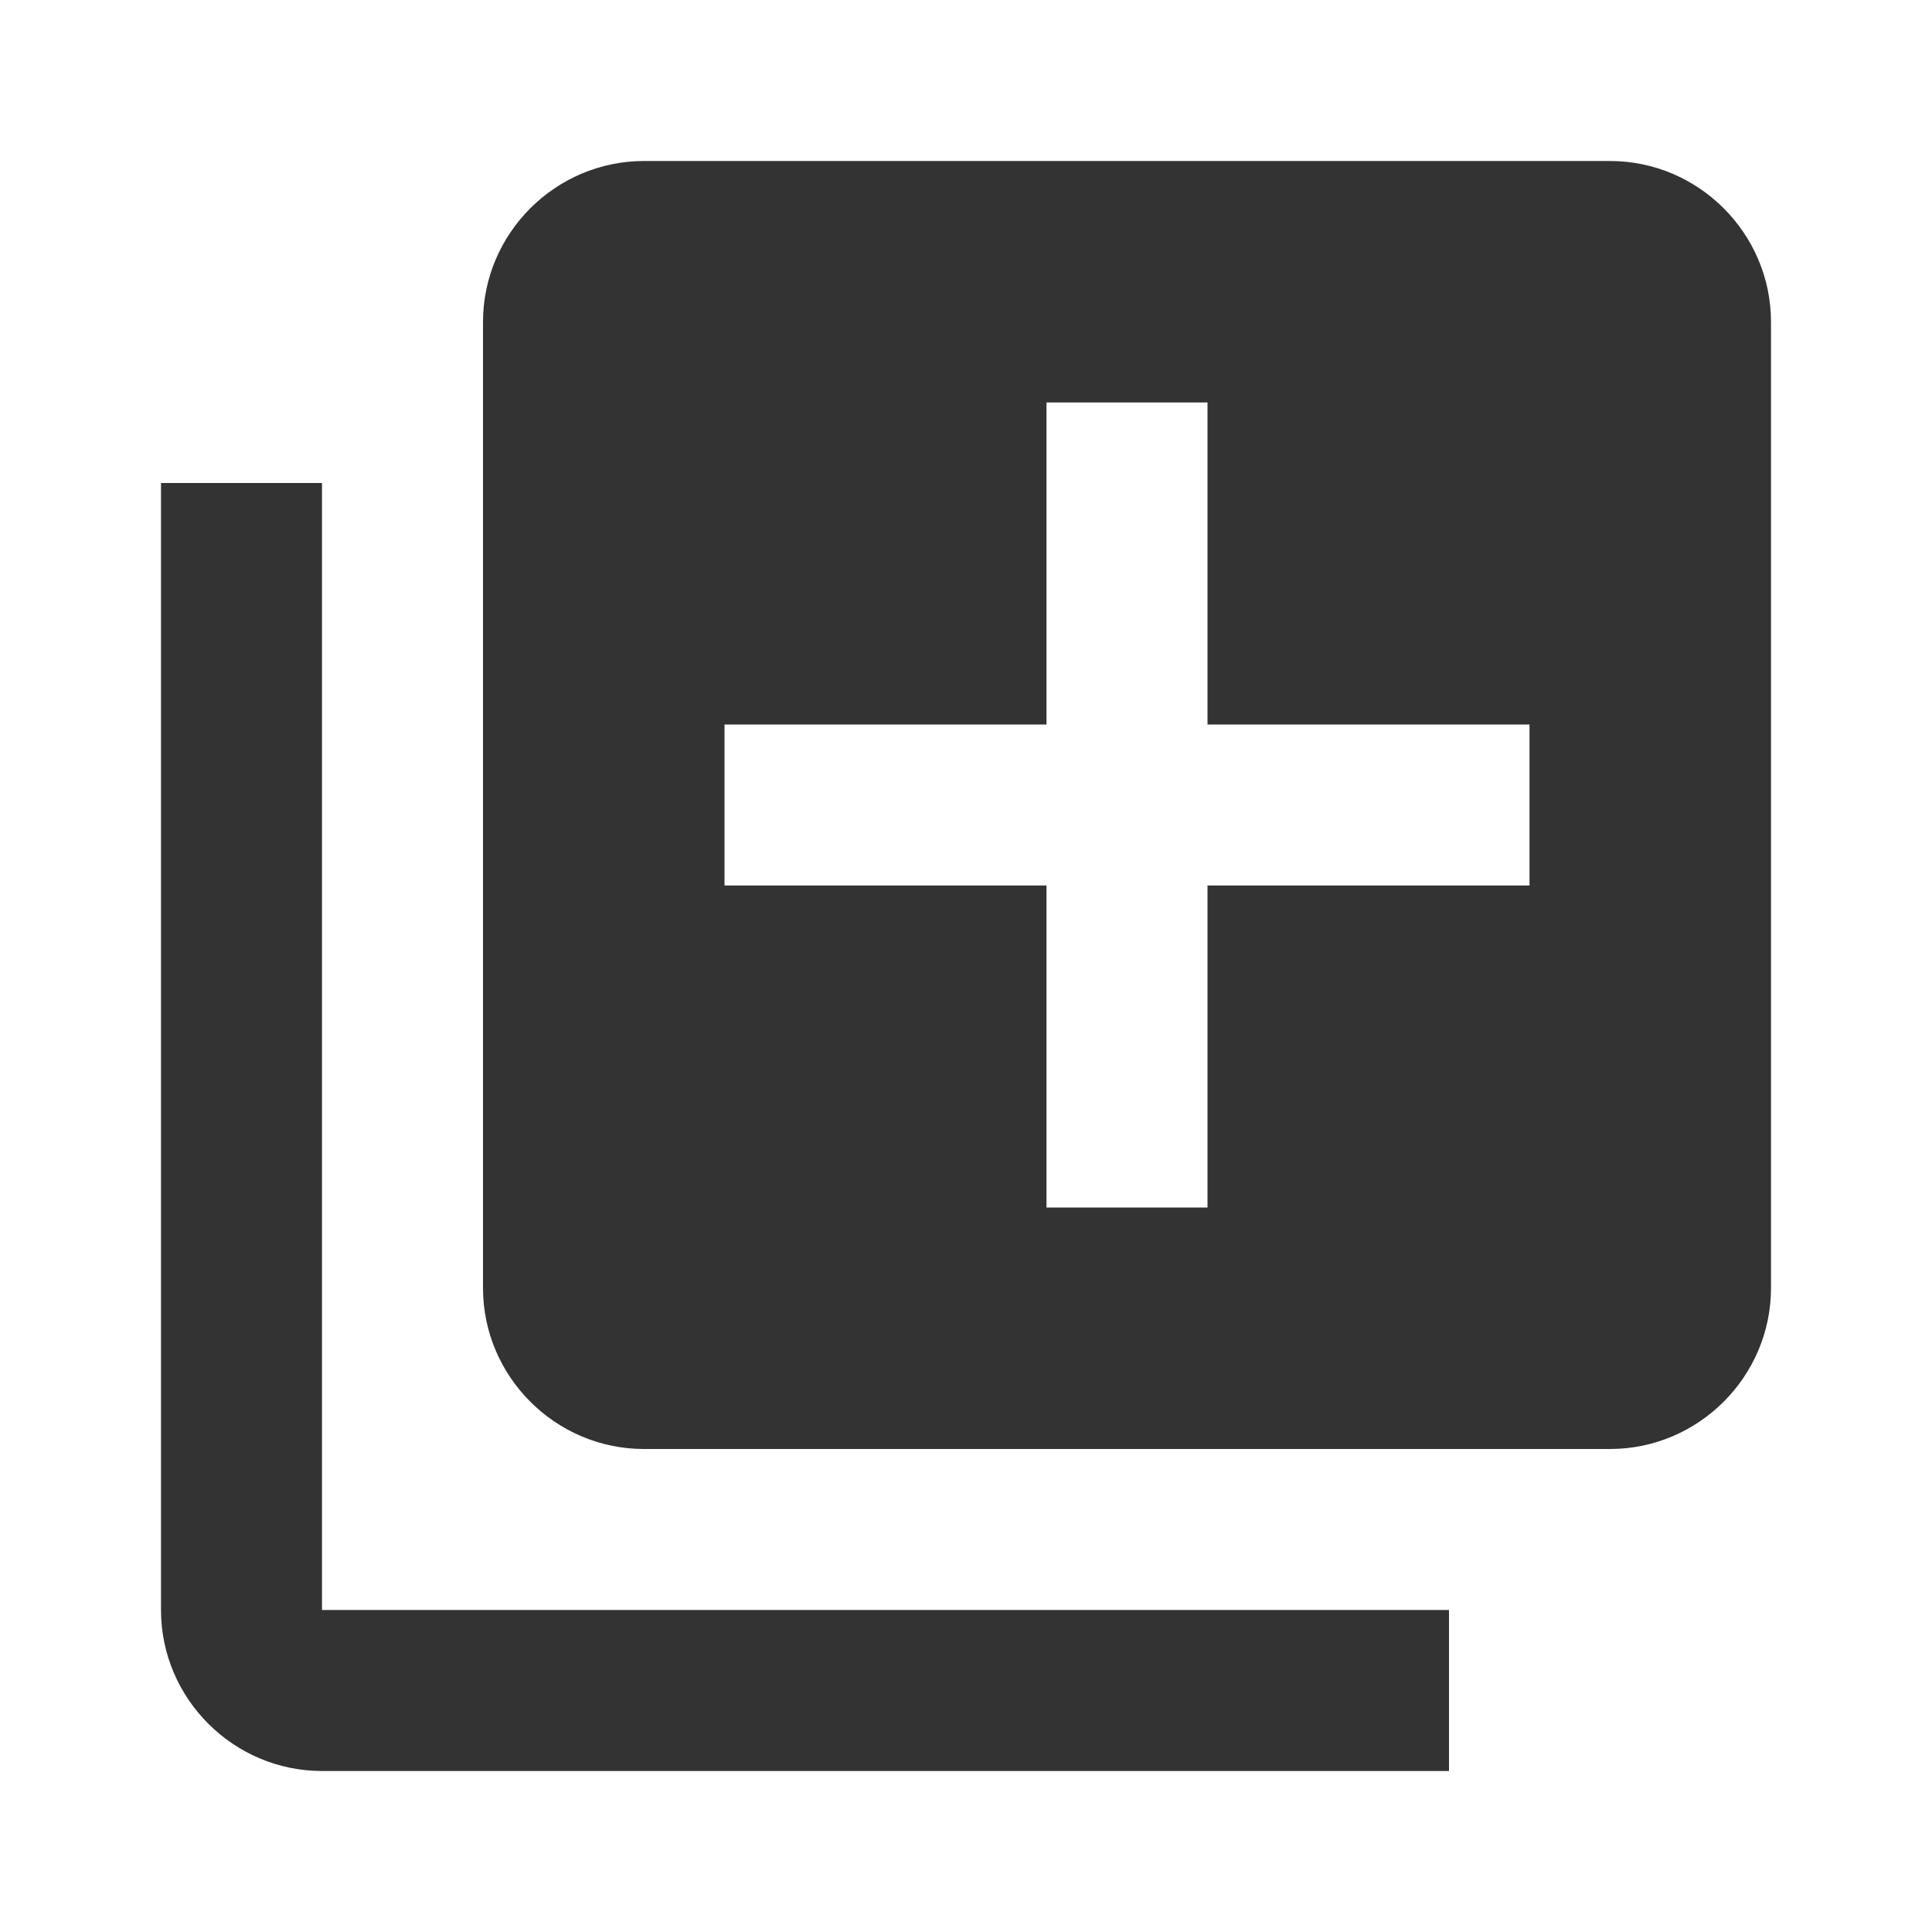
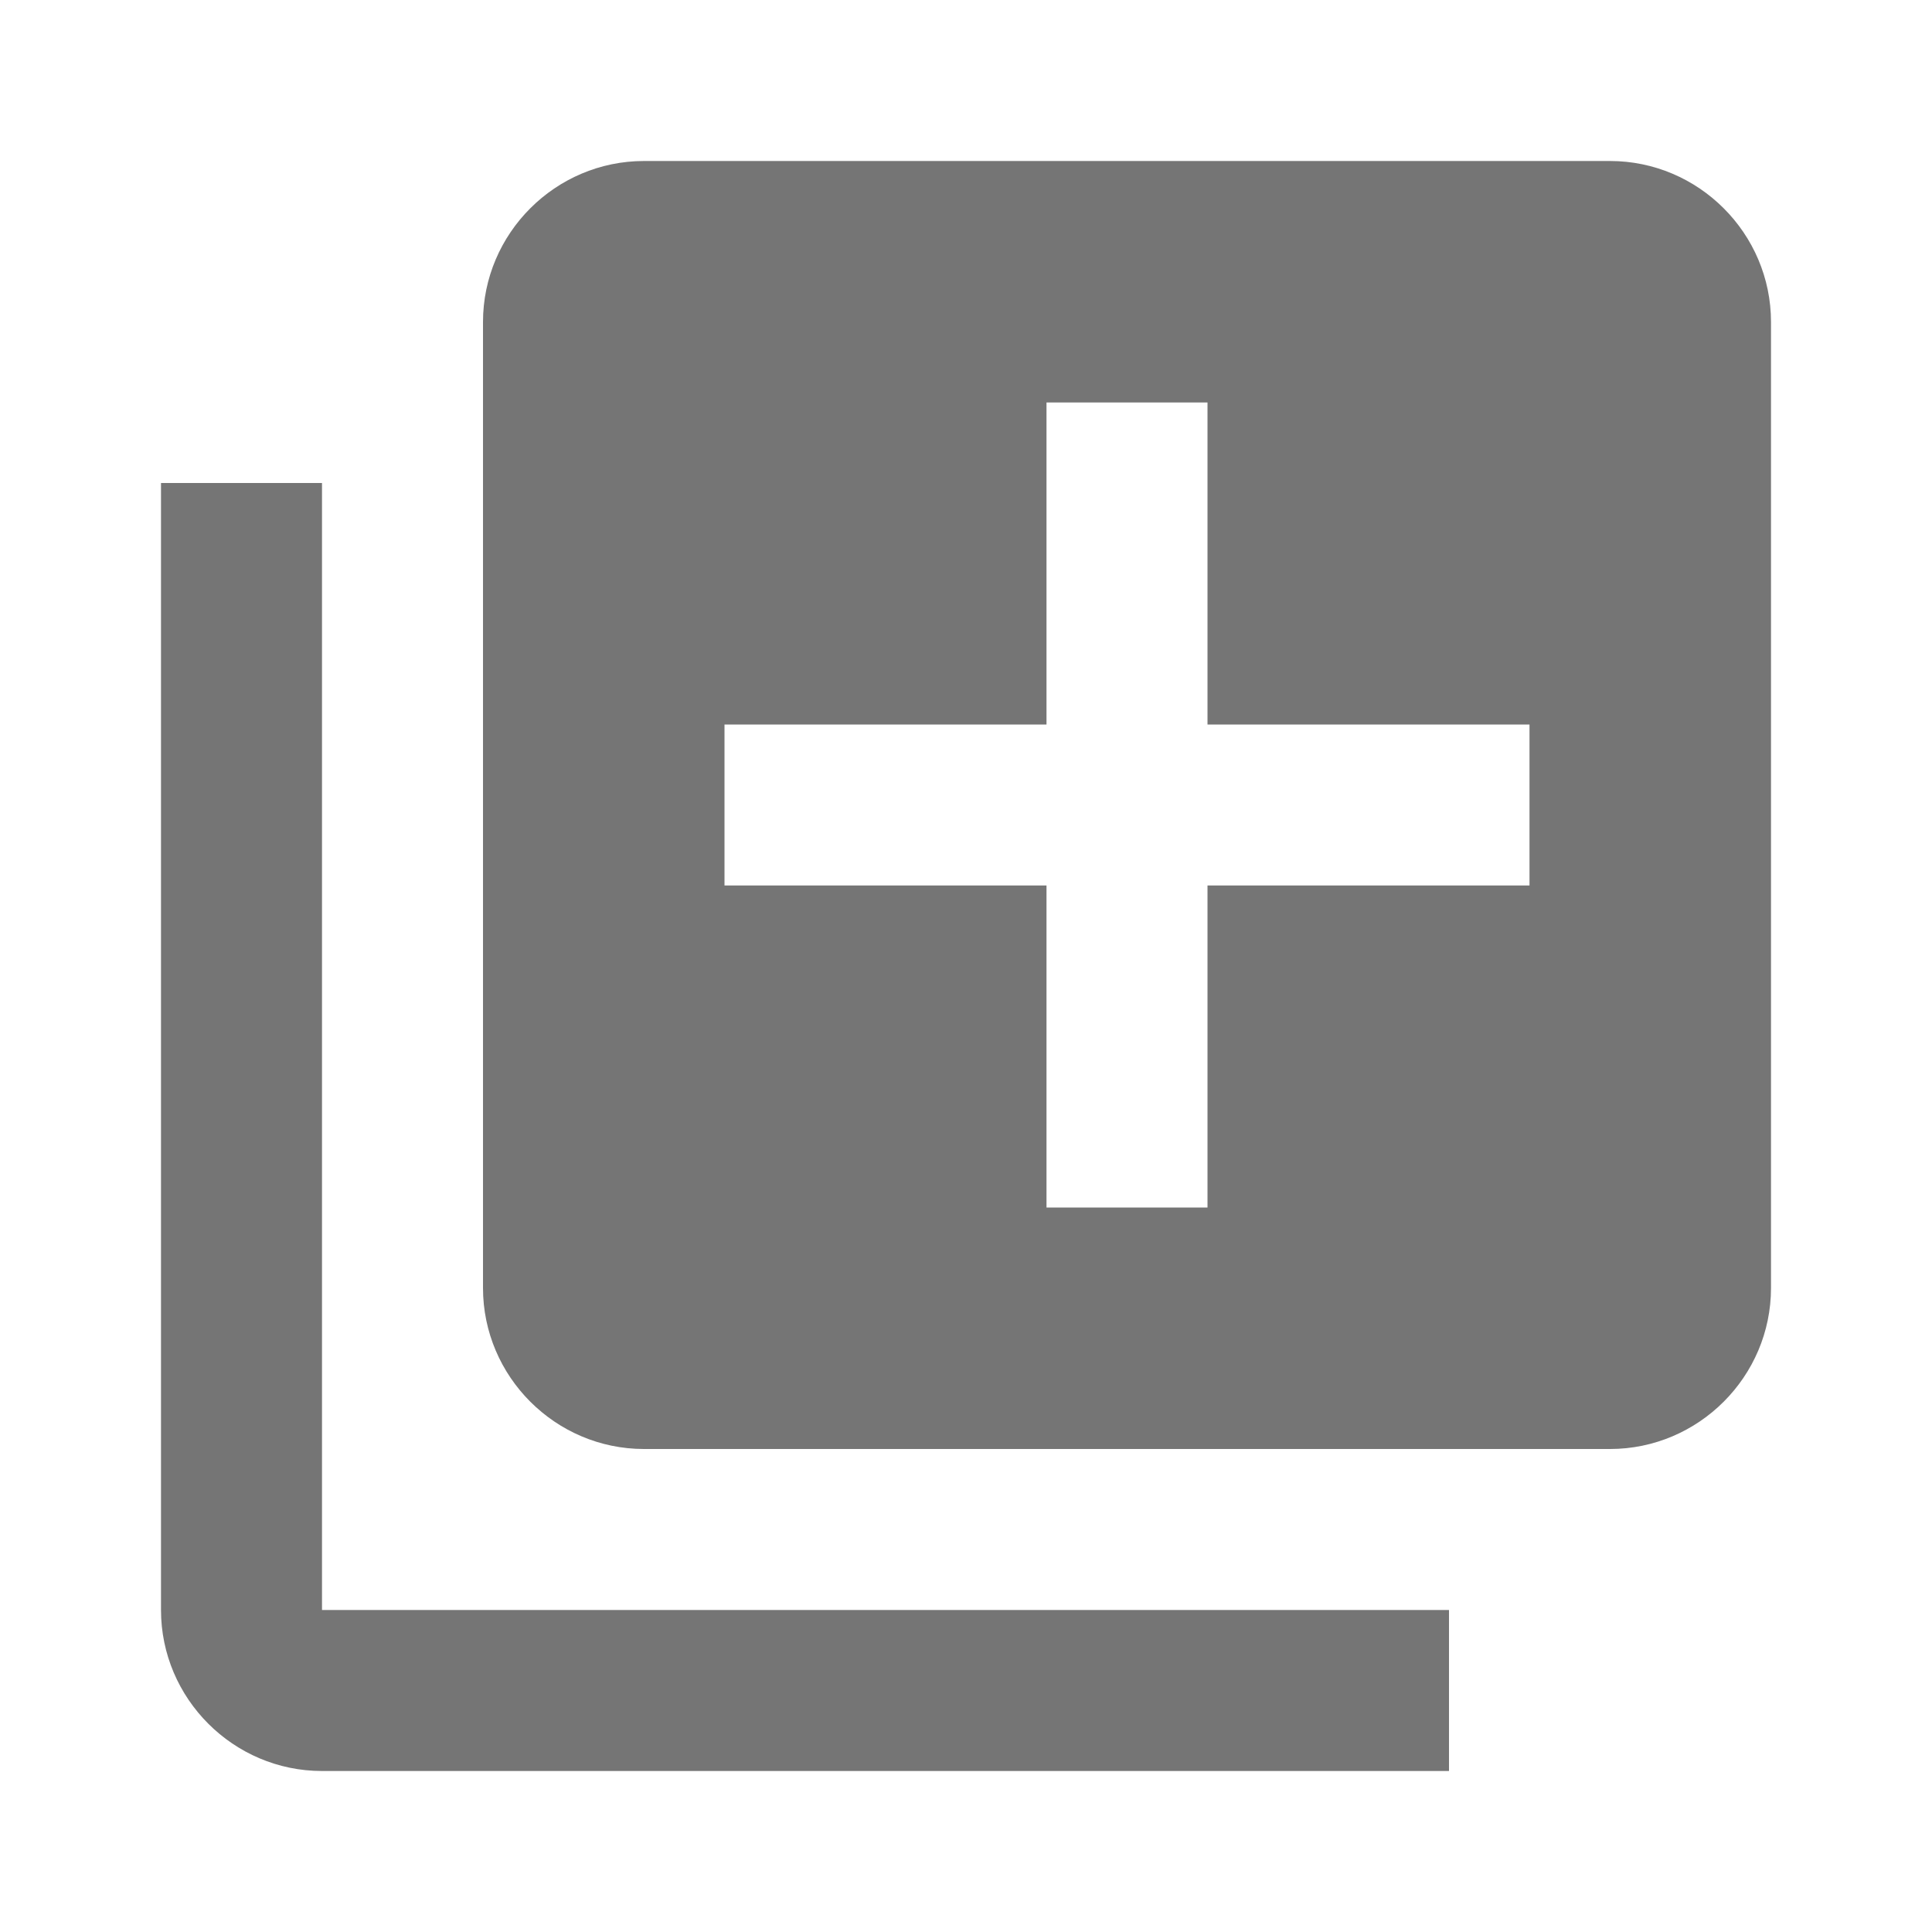
- <svg xmlns="http://www.w3.org/2000/svg" fill="#333333" height="24" viewBox="0 0 24 24" width="24">
+ <svg xmlns="http://www.w3.org/2000/svg" fill="#757575" height="24" viewBox="0 0 24 24" width="24">
  <path d="M4 6H2v14c0 1.1.9 2 2 2h14v-2H4V6zm16-4H8c-1.1 0-2 .9-2 2v12c0 1.1.9 2 2 2h12c1.1 0 2-.9 2-2V4c0-1.1-.9-2-2-2zm-1 9h-4v4h-2v-4H9V9h4V5h2v4h4v2z" />
</svg>
